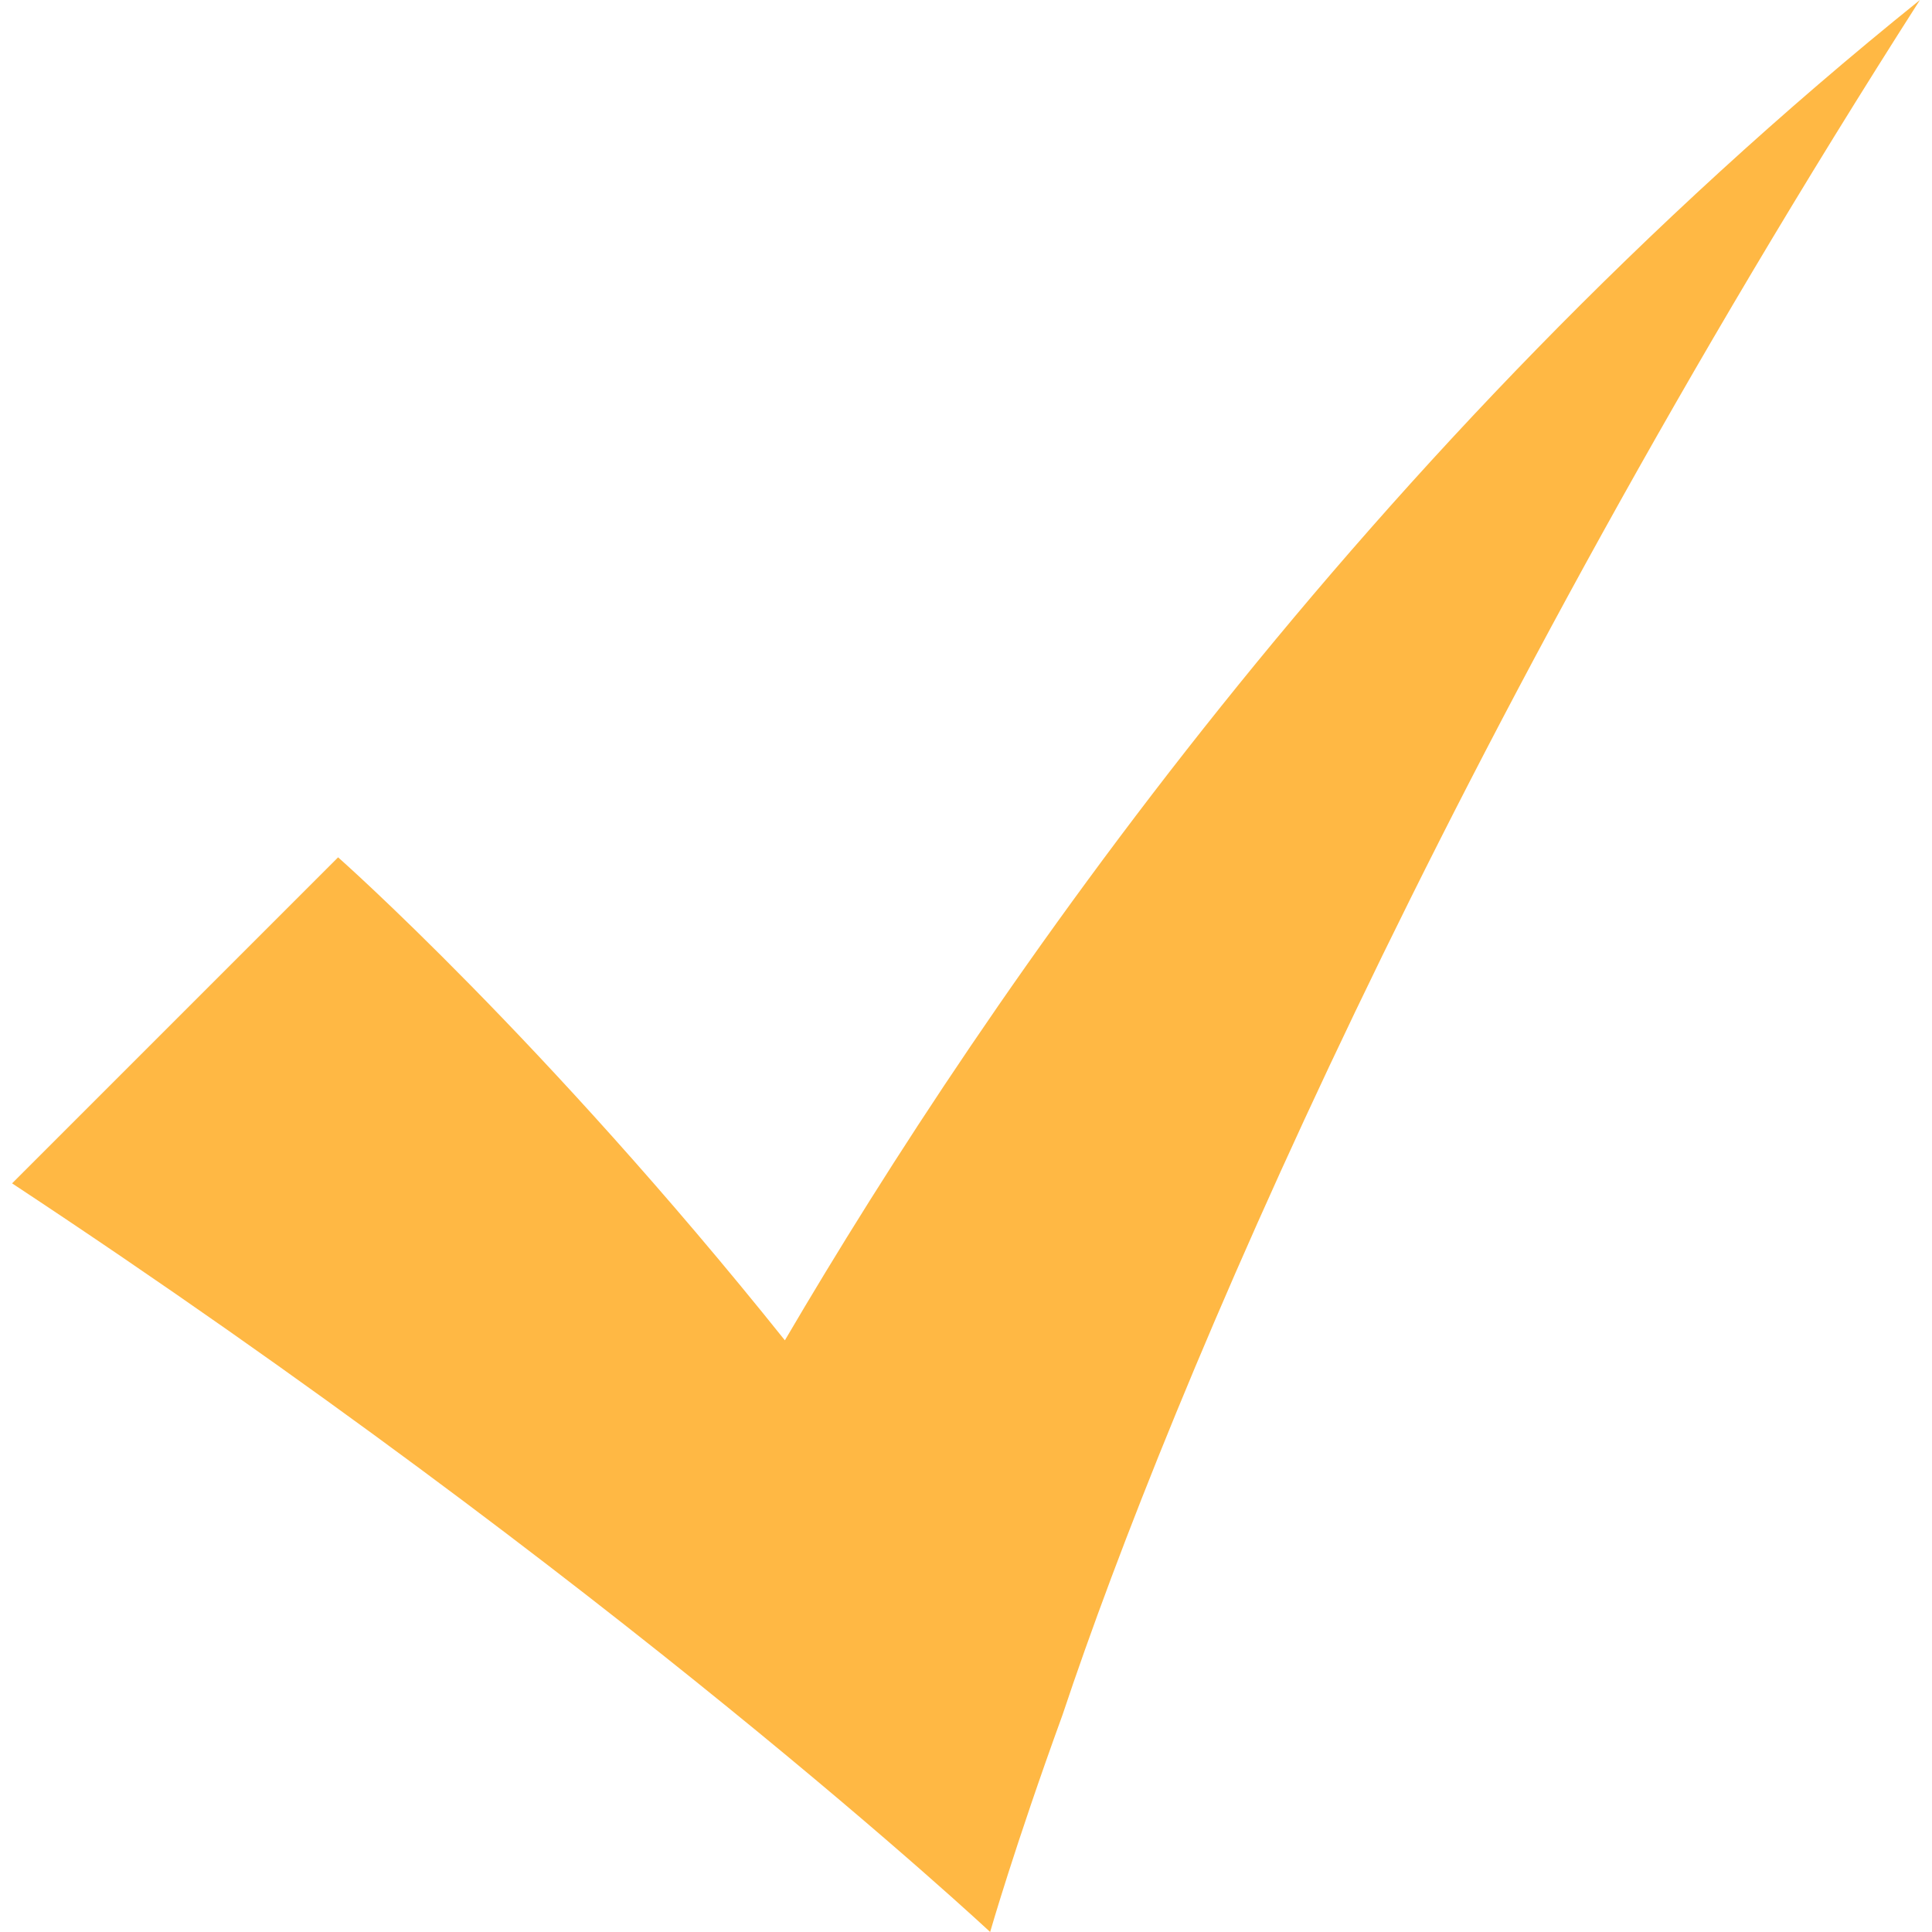
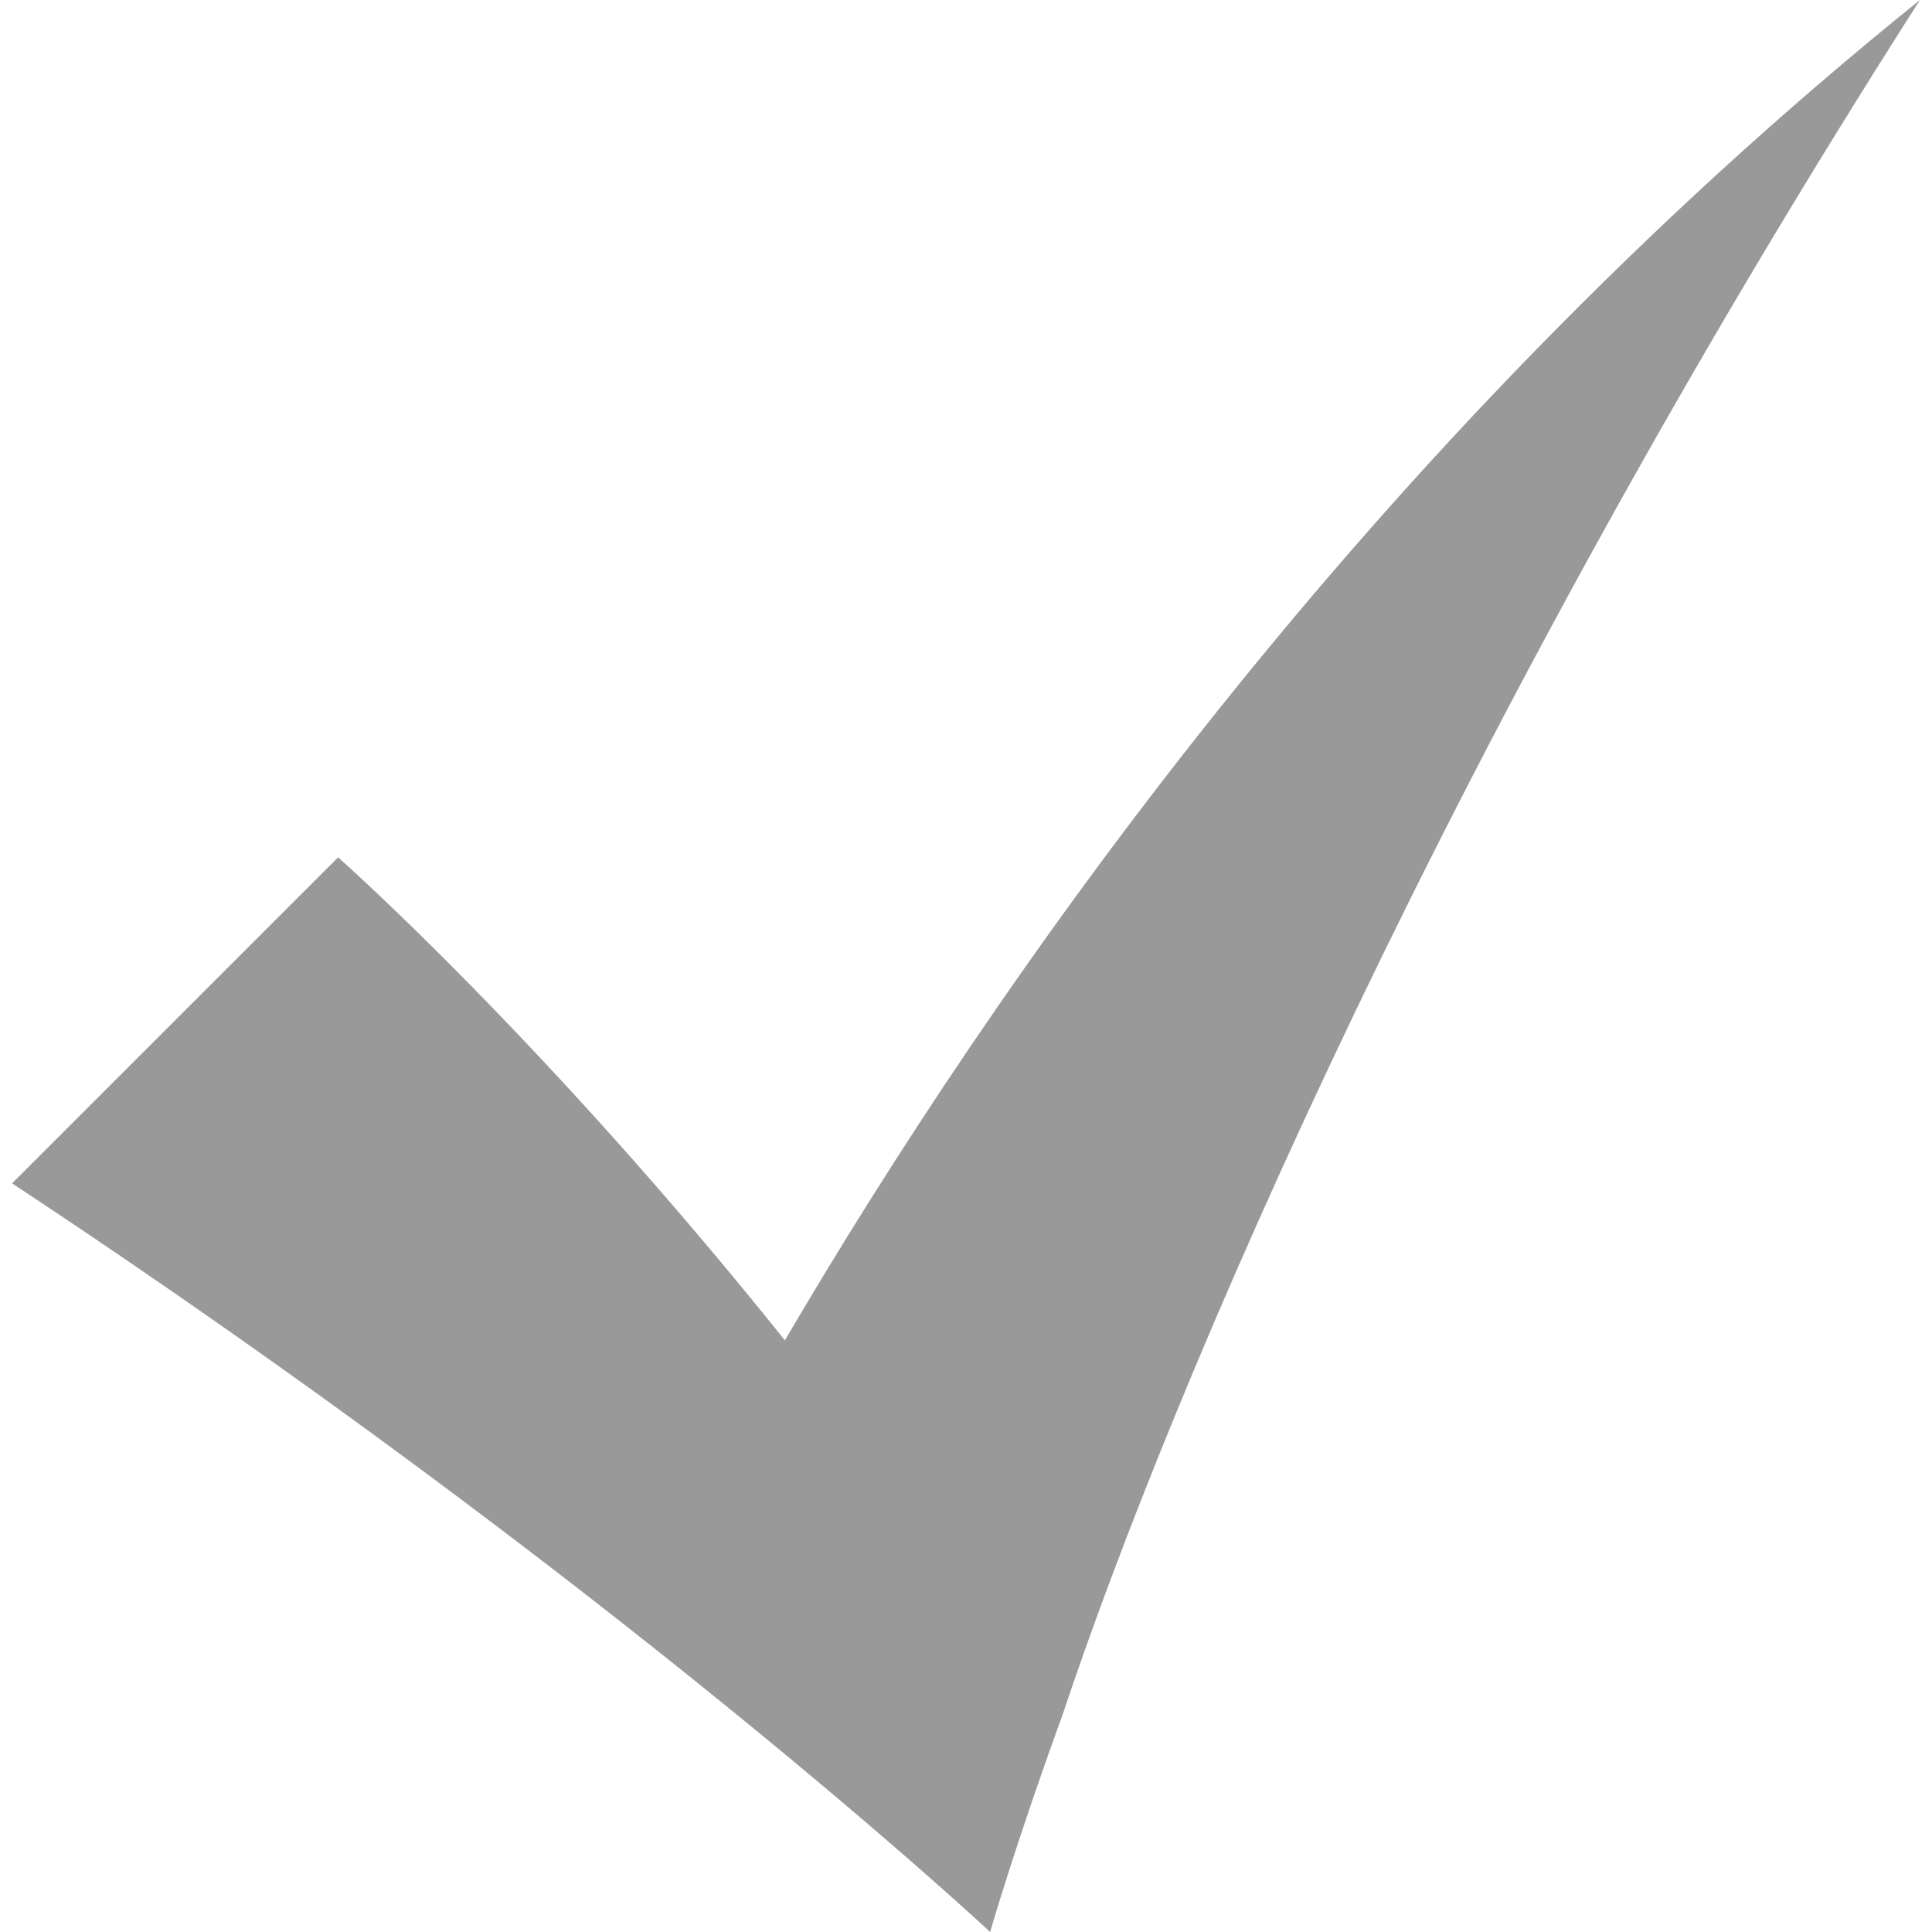
<svg xmlns="http://www.w3.org/2000/svg" width="16" height="16" viewBox="-0.1 0 16 16" preserveAspectRatio="xMinYMid meet" overflow="visible">
-   <path d="M6.4 11.1c-2-2.5-3.7-4-3.7-4L0 9.8C5 13.1 8.1 16 8.1 16s.2-.7.6-1.8c.9-2.7 3.2-8.1 7.1-14.2-4.6 3.7-7.7 8.2-9.4 11.1z" fill="#FFB844" />
+   <path d="M6.4 11.1c-2-2.5-3.7-4-3.7-4L0 9.8C5 13.1 8.1 16 8.1 16s.2-.7.6-1.8c.9-2.7 3.2-8.1 7.1-14.2-4.6 3.7-7.7 8.2-9.4 11.1z" fill="#999" />
</svg>
